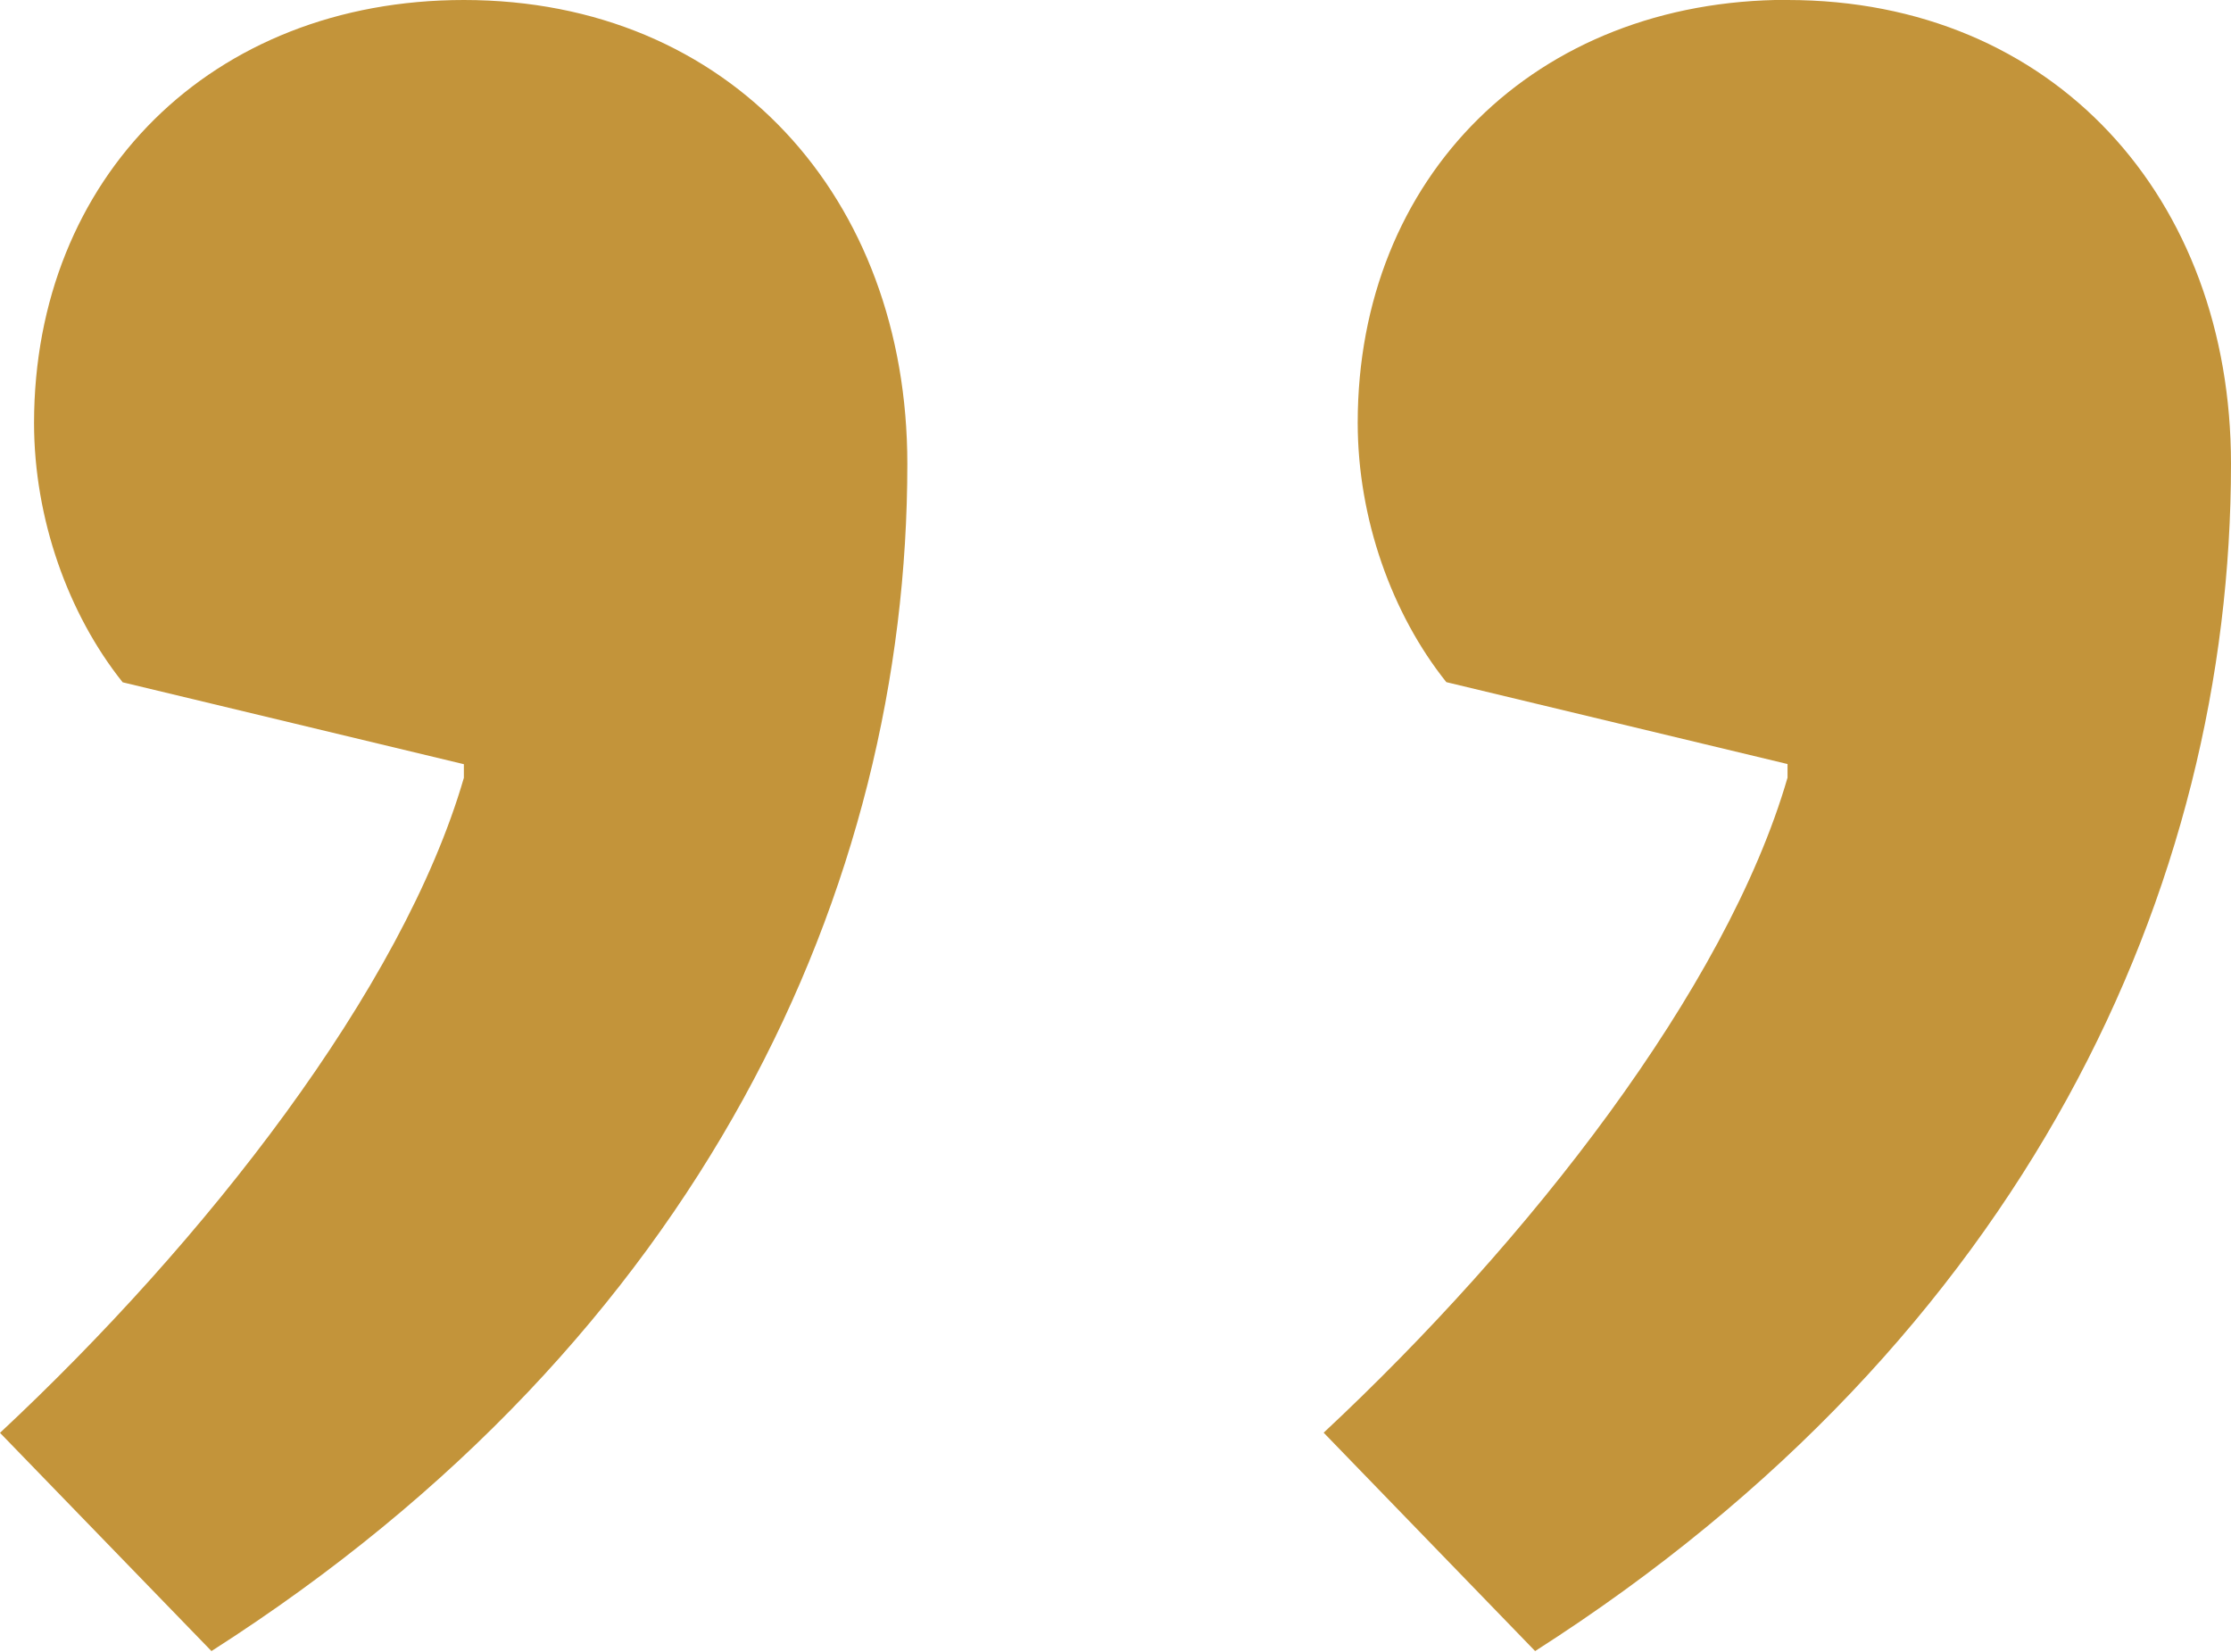
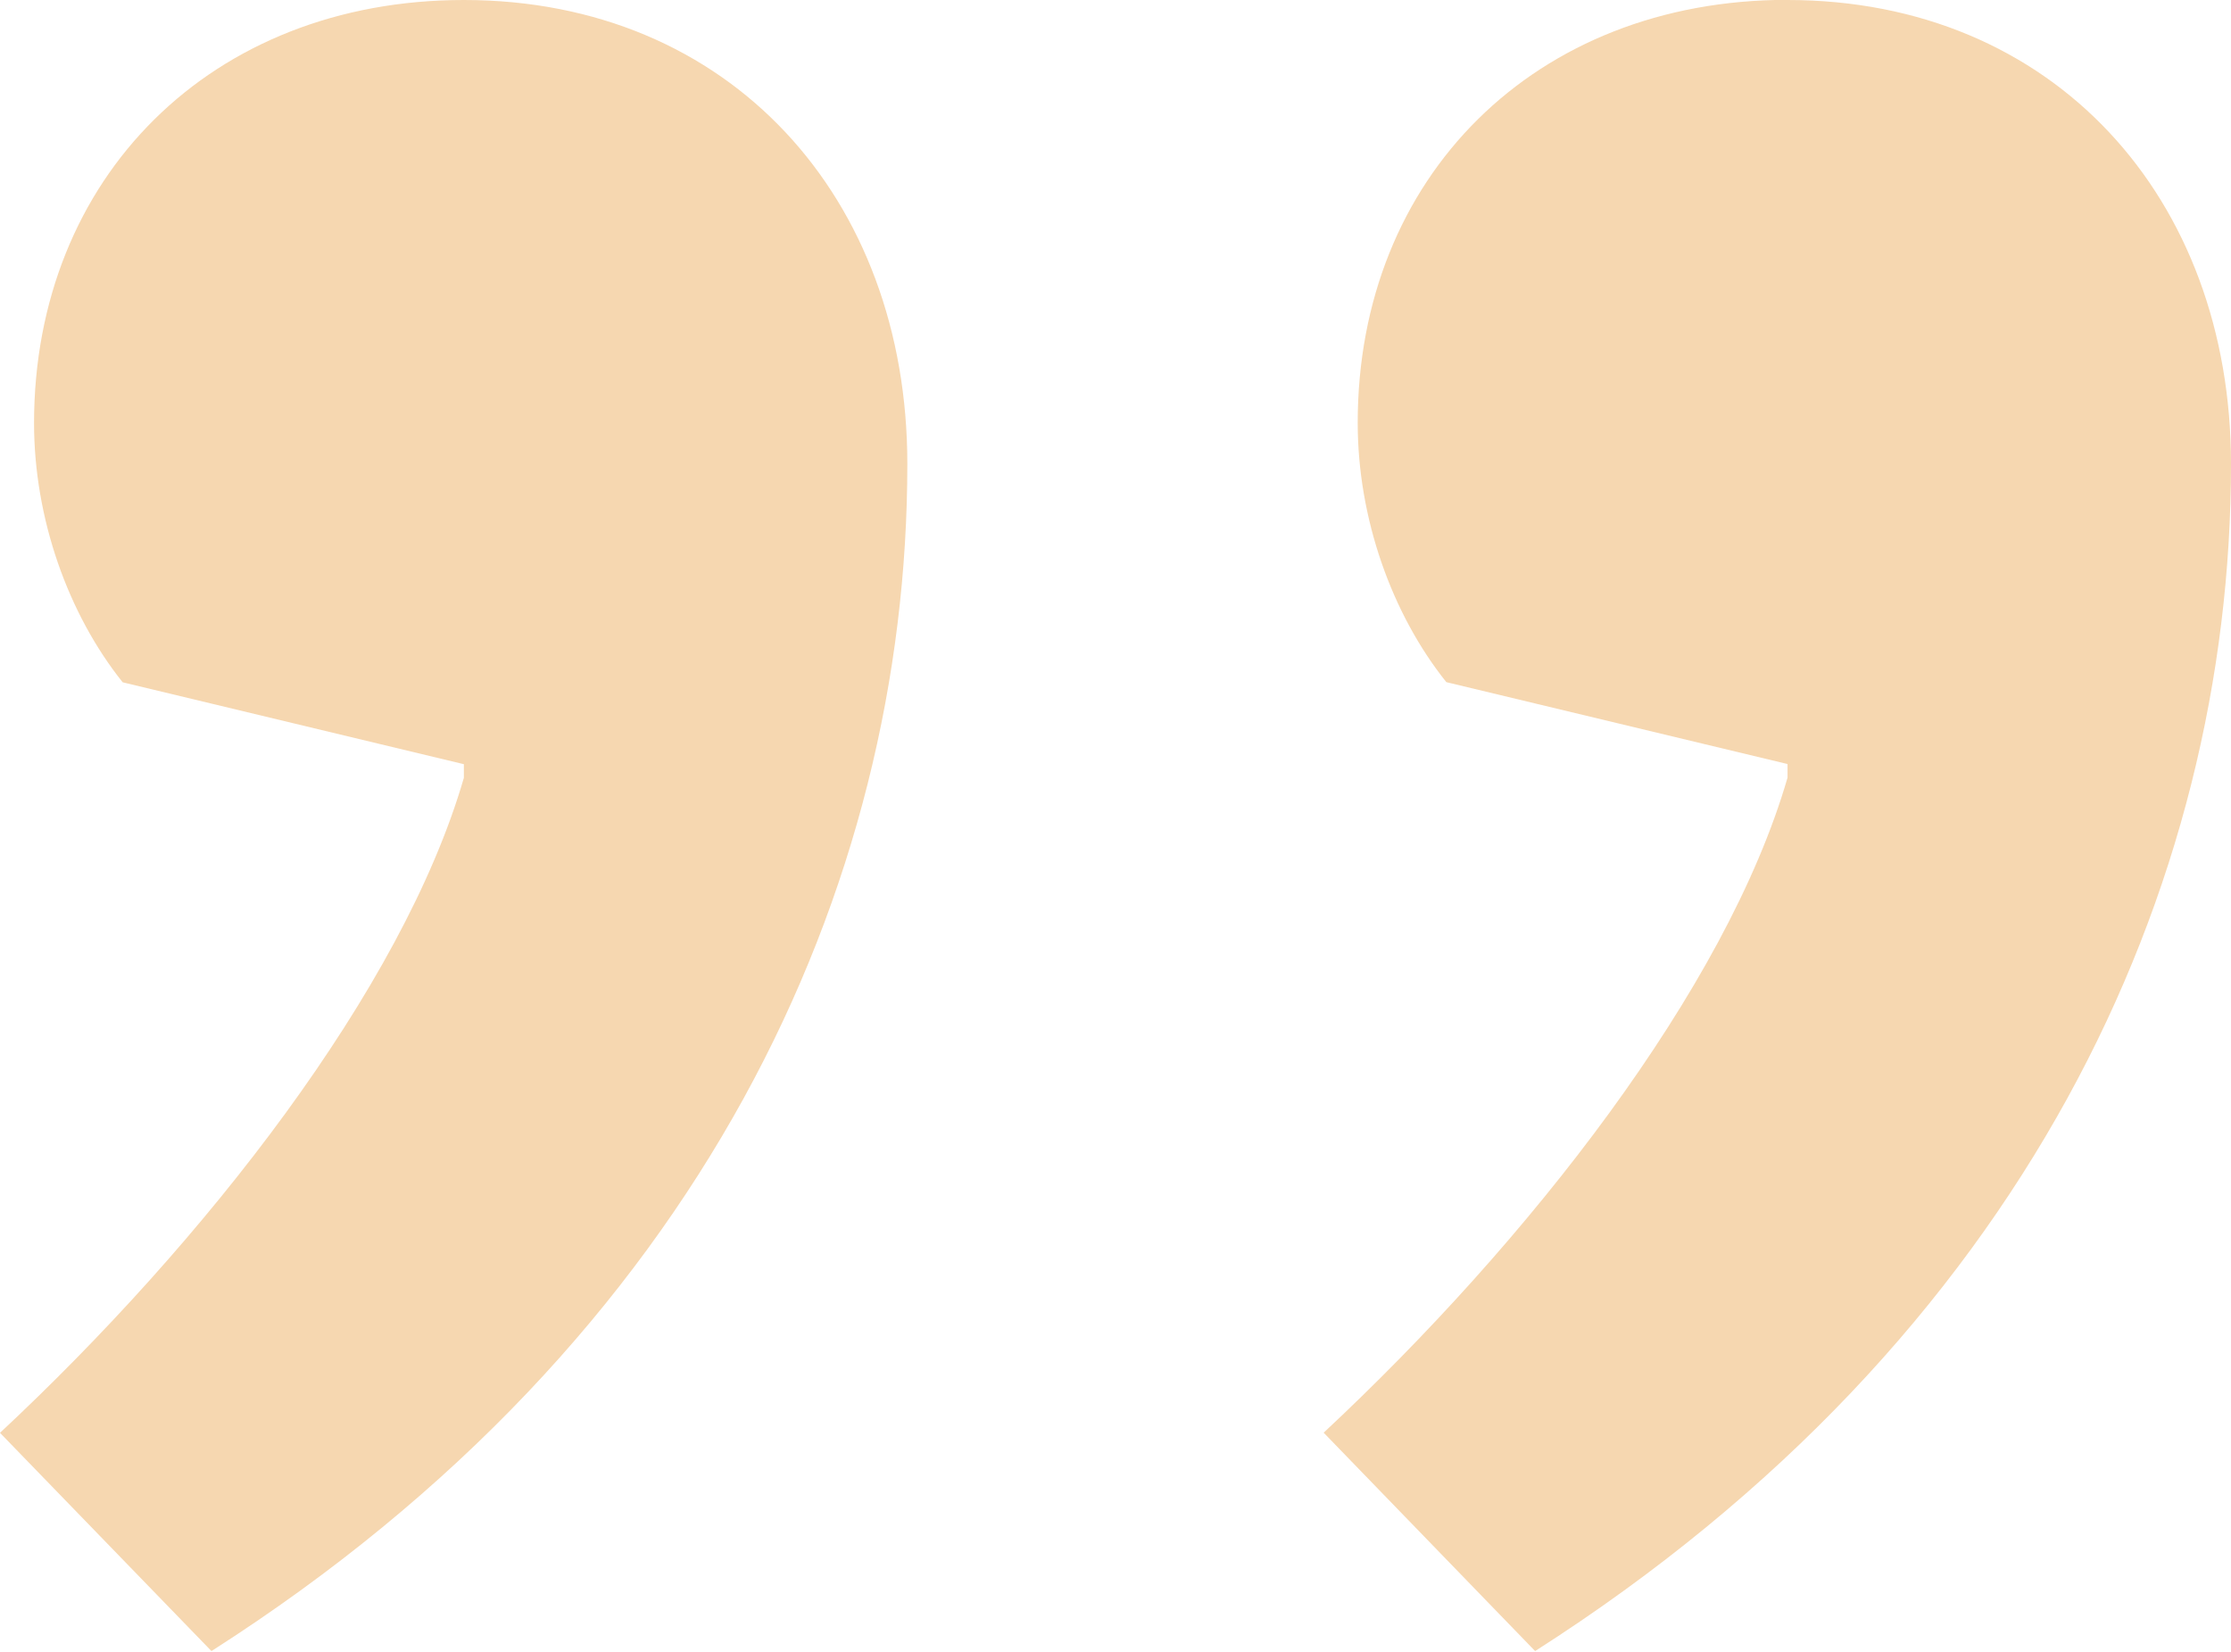
<svg xmlns="http://www.w3.org/2000/svg" id="Ebene_2" viewBox="0 0 148.76 110.09">
  <defs>
-     <style>.cls-1{fill:#c3943a;}</style>
+     <style>.cls-1{fill:#f6d7b0;}</style>
  </defs>
  <g id="Ebene_1-2">
    <path class="cls-1" d="M30.93,0c17.74,0,29.57,13.19,29.57,30.93,0,28.2-13.65,58.23-46.4,79.15L0,95.53c13.65-12.74,26.84-29.57,30.93-43.67v-.91l-22.75-5.46c-3.64-4.55-5.91-10.92-5.91-17.29C2.28,11.83,14.1,0,30.93,0ZM119.19,0c17.74,0,29.57,13.19,29.57,30.93,0,28.2-13.65,58.23-46.4,79.15l-14.1-14.56c13.65-12.74,26.84-29.57,30.93-43.67v-.91l-22.75-5.46c-3.64-4.55-5.91-10.92-5.91-17.29,0-16.38,11.83-28.2,28.66-28.2Z" />
  </g>
</svg>
